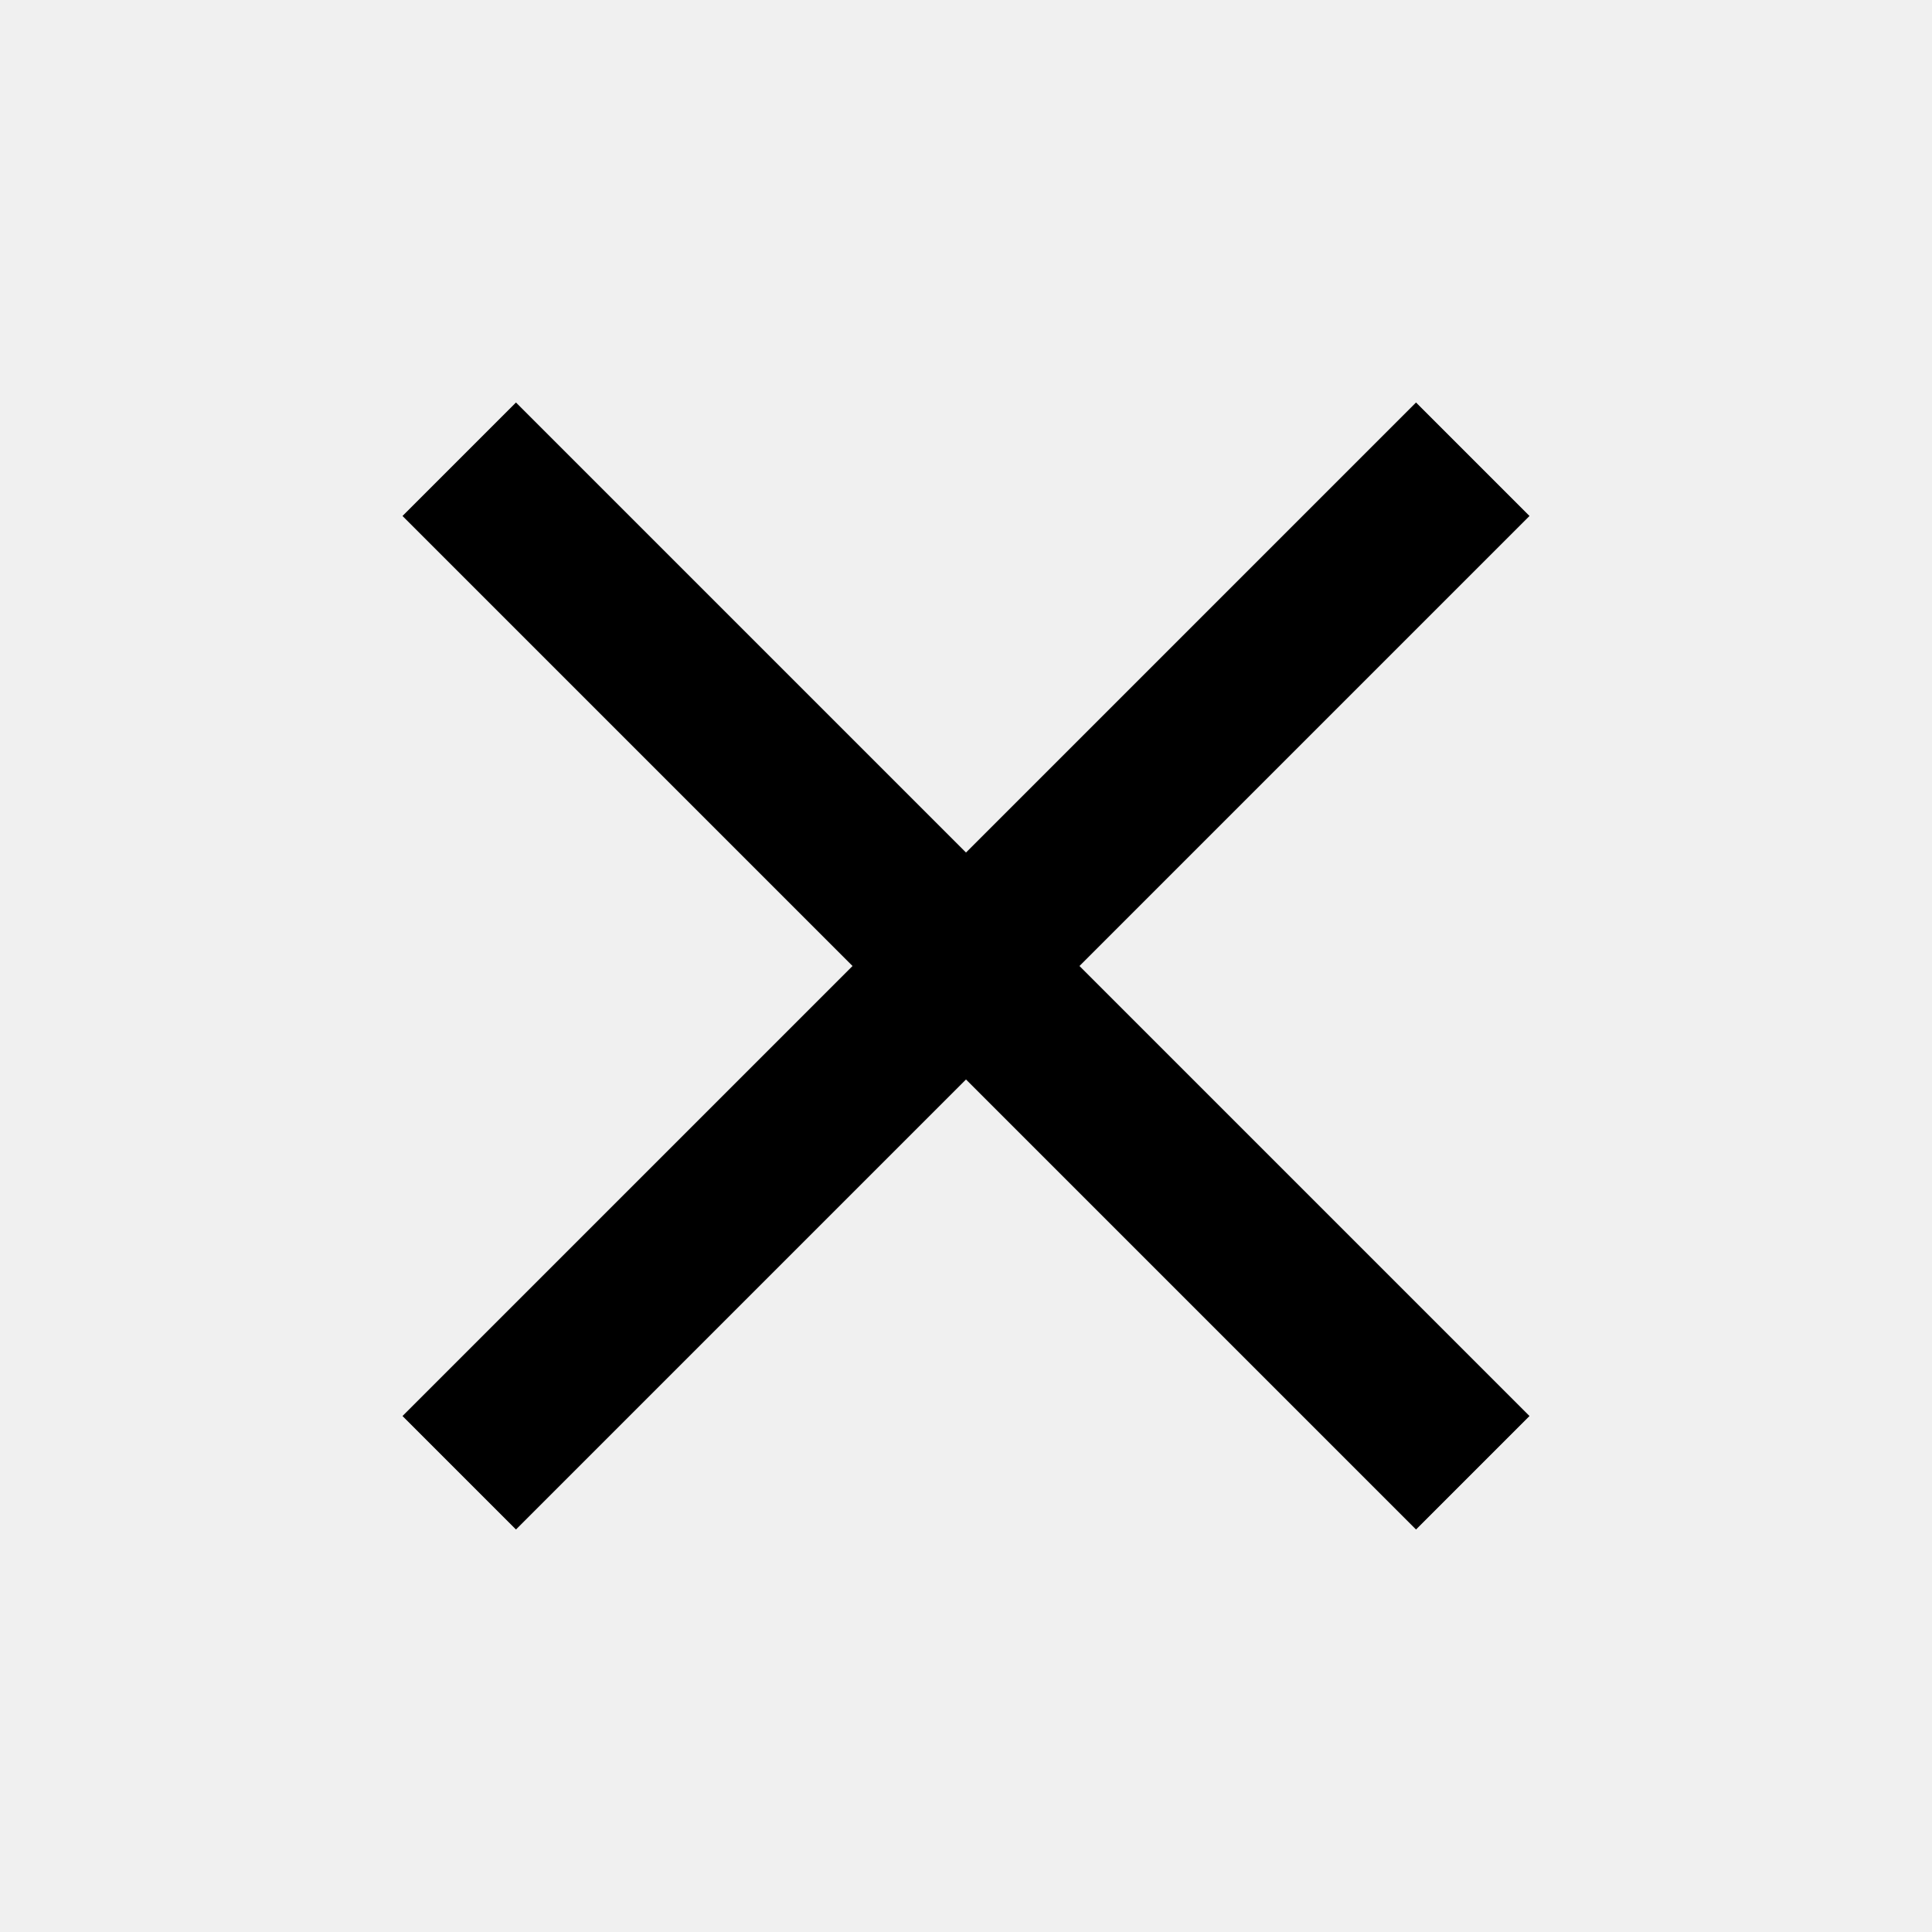
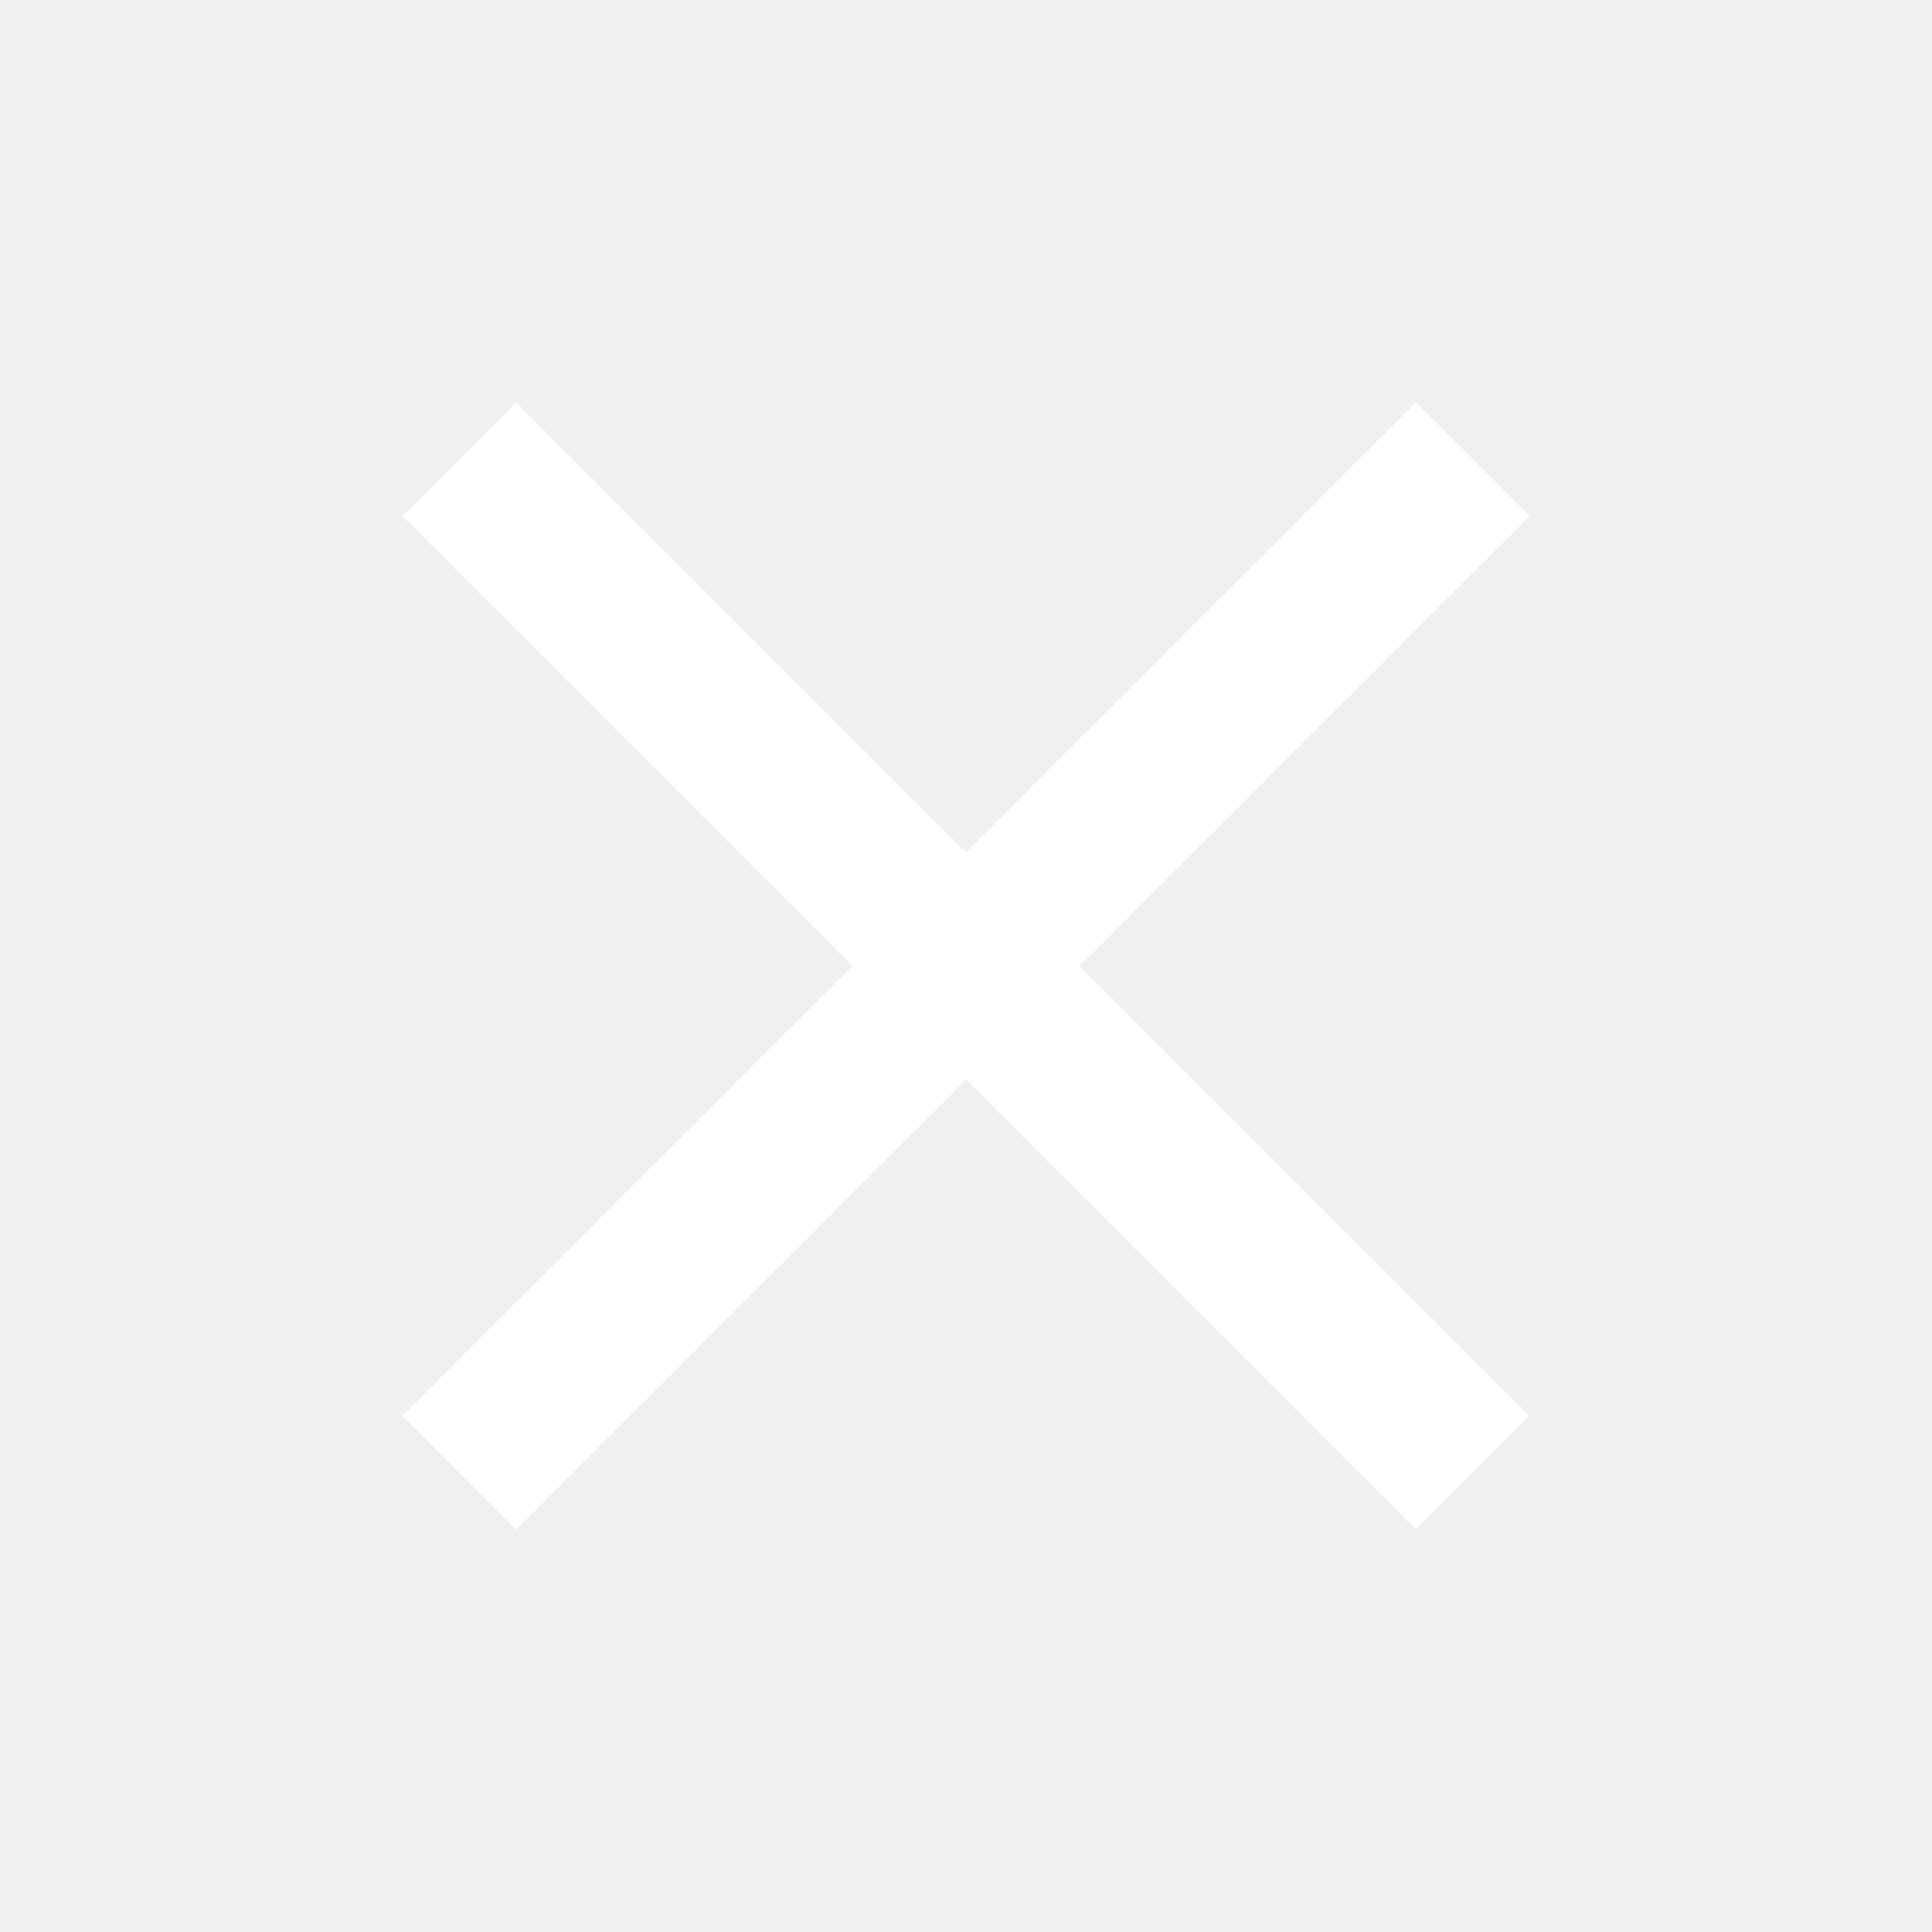
- <svg xmlns="http://www.w3.org/2000/svg" width="30" height="30" viewBox="0 0 30 30" fill="none">
-   <path d="M23.75 8.012L21.988 6.25L15 13.238L8.012 6.25L6.25 8.012L13.238 15L6.25 21.988L8.012 23.75L15 16.762L21.988 23.75L23.75 21.988L16.762 15L23.75 8.012Z" fill="black" />
+ <svg xmlns="http://www.w3.org/2000/svg" height="24px" viewBox="0 0 24 24" width="24px" fill="#FFFFFF">
+   <path d="M0 0h24v24H0V0z" fill="none" />
+   <path d="M19 6.41L17.59 5 12 10.59 6.41 5 5 6.41 10.59 12 5 17.59 6.41 19 12 13.41 17.59 19 19 17.59 13.41 12 19 6.41z" />
</svg>
